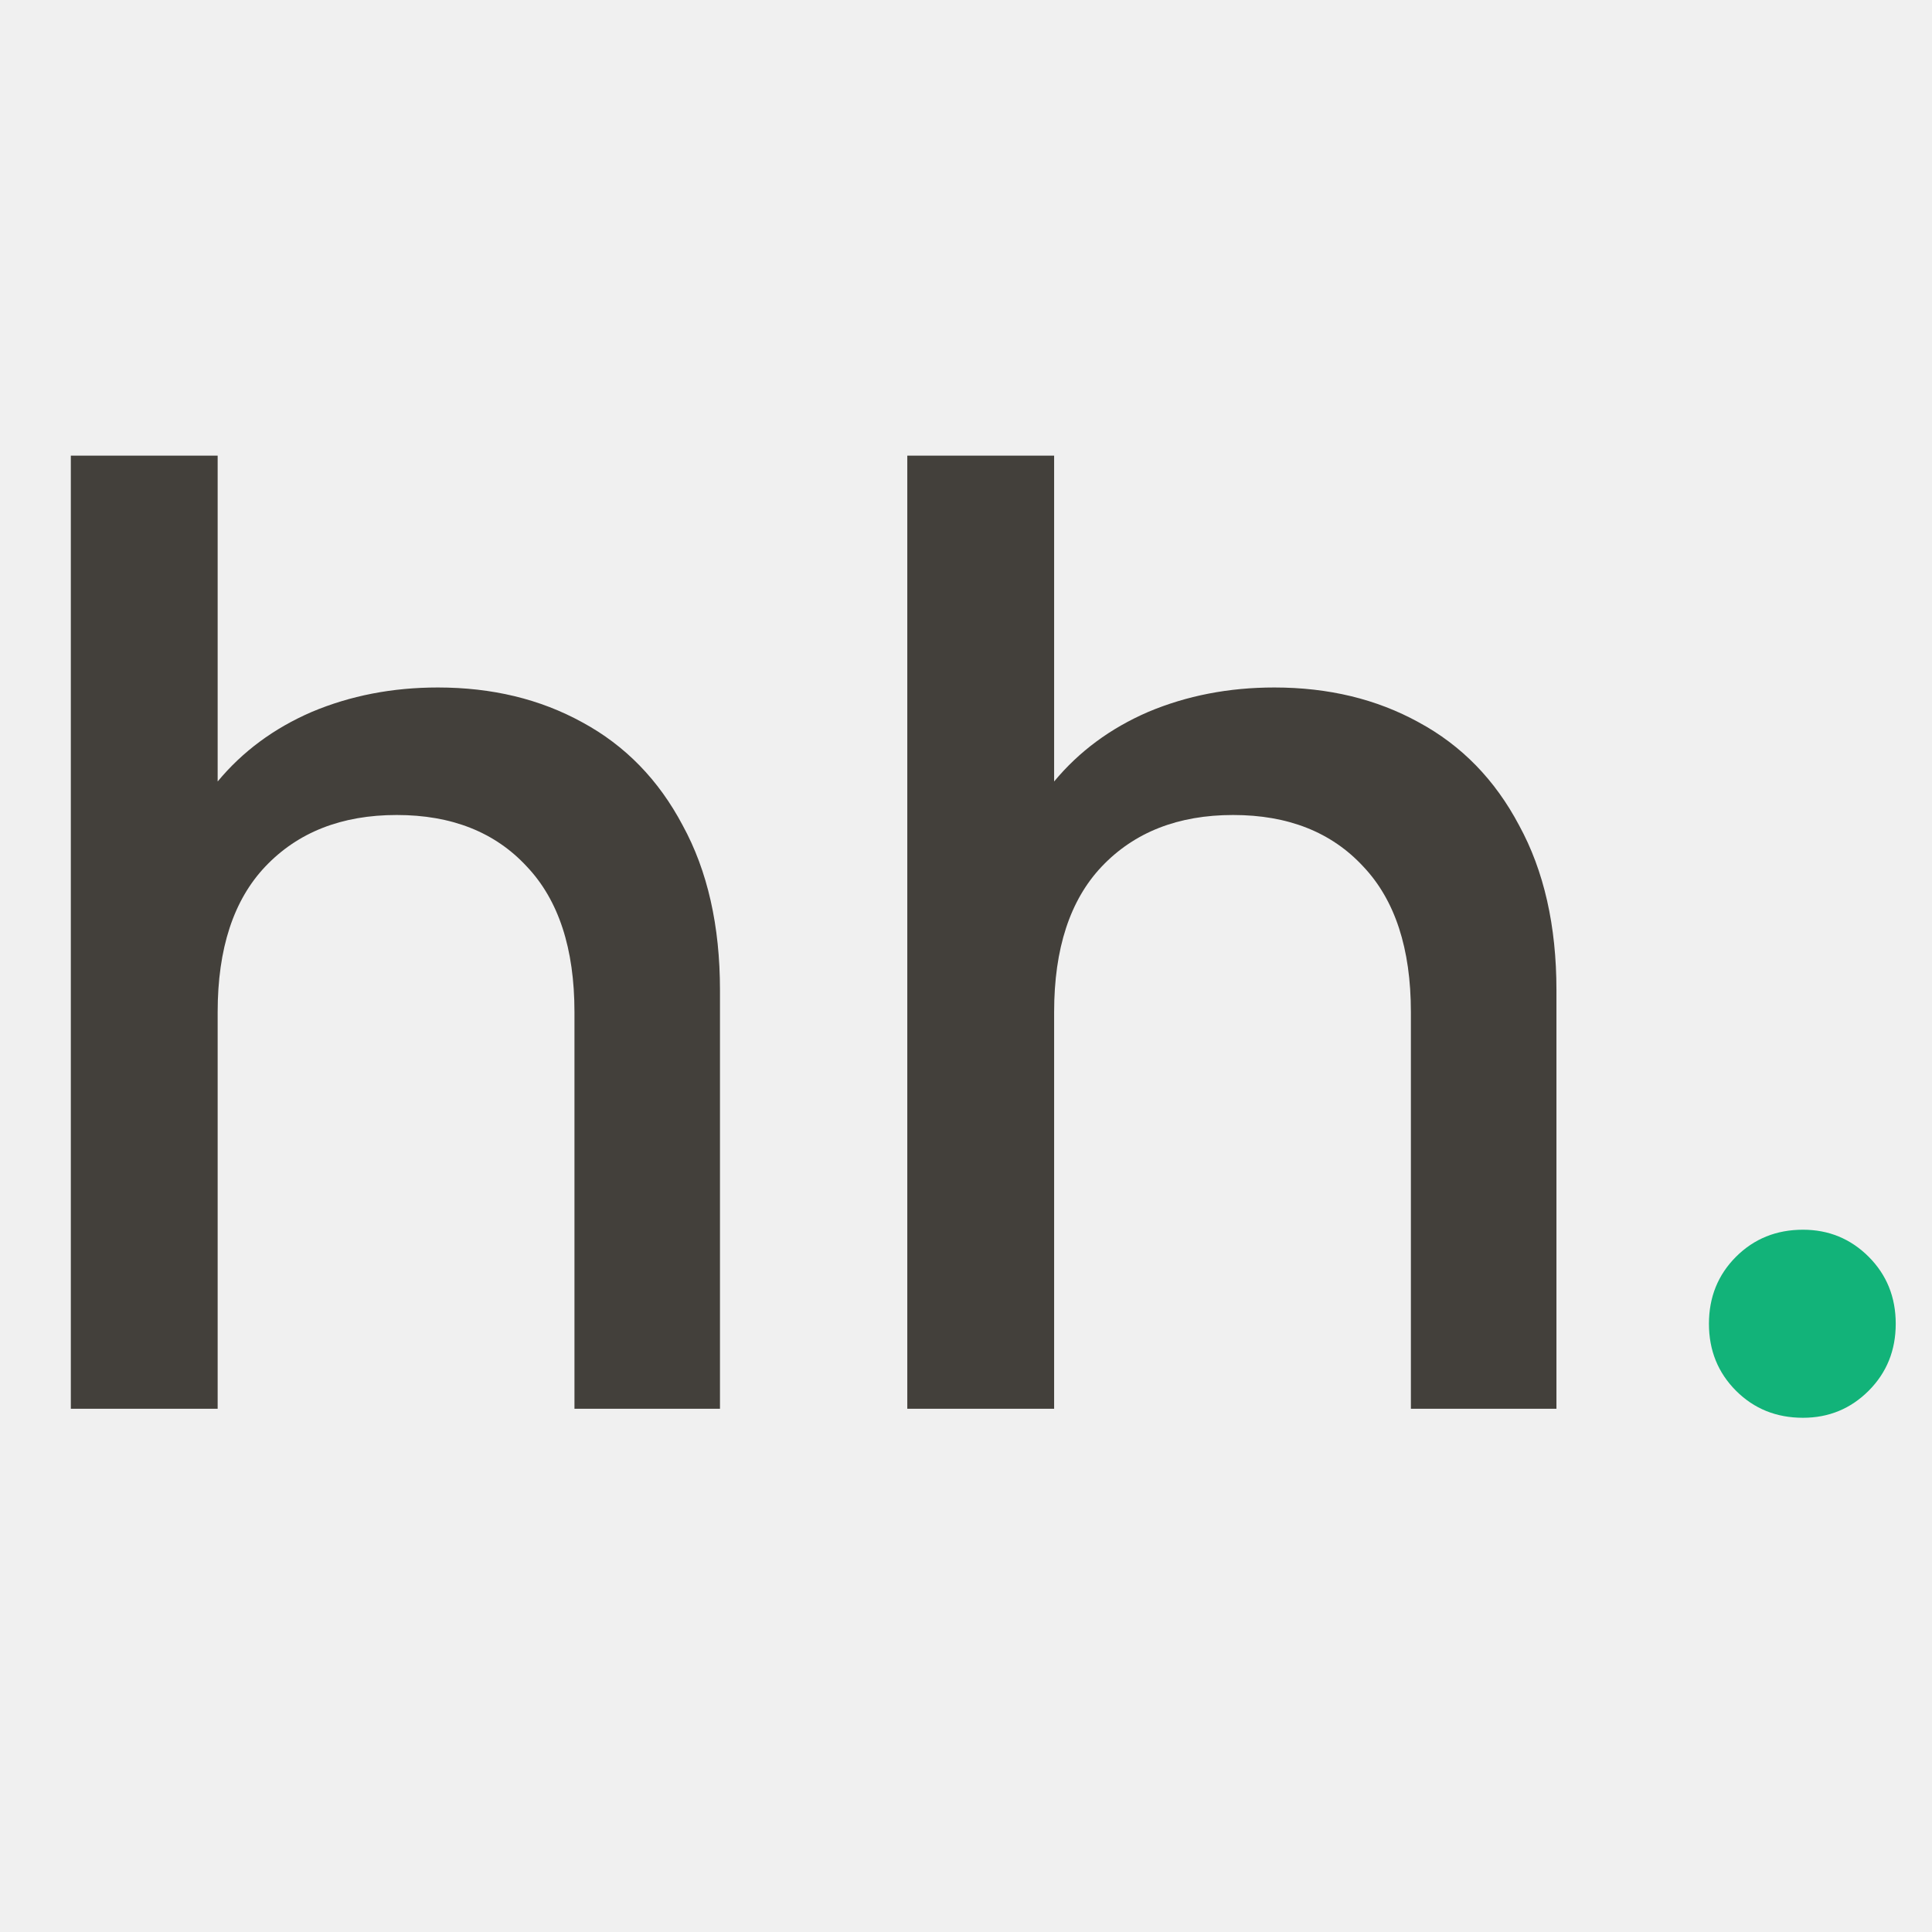
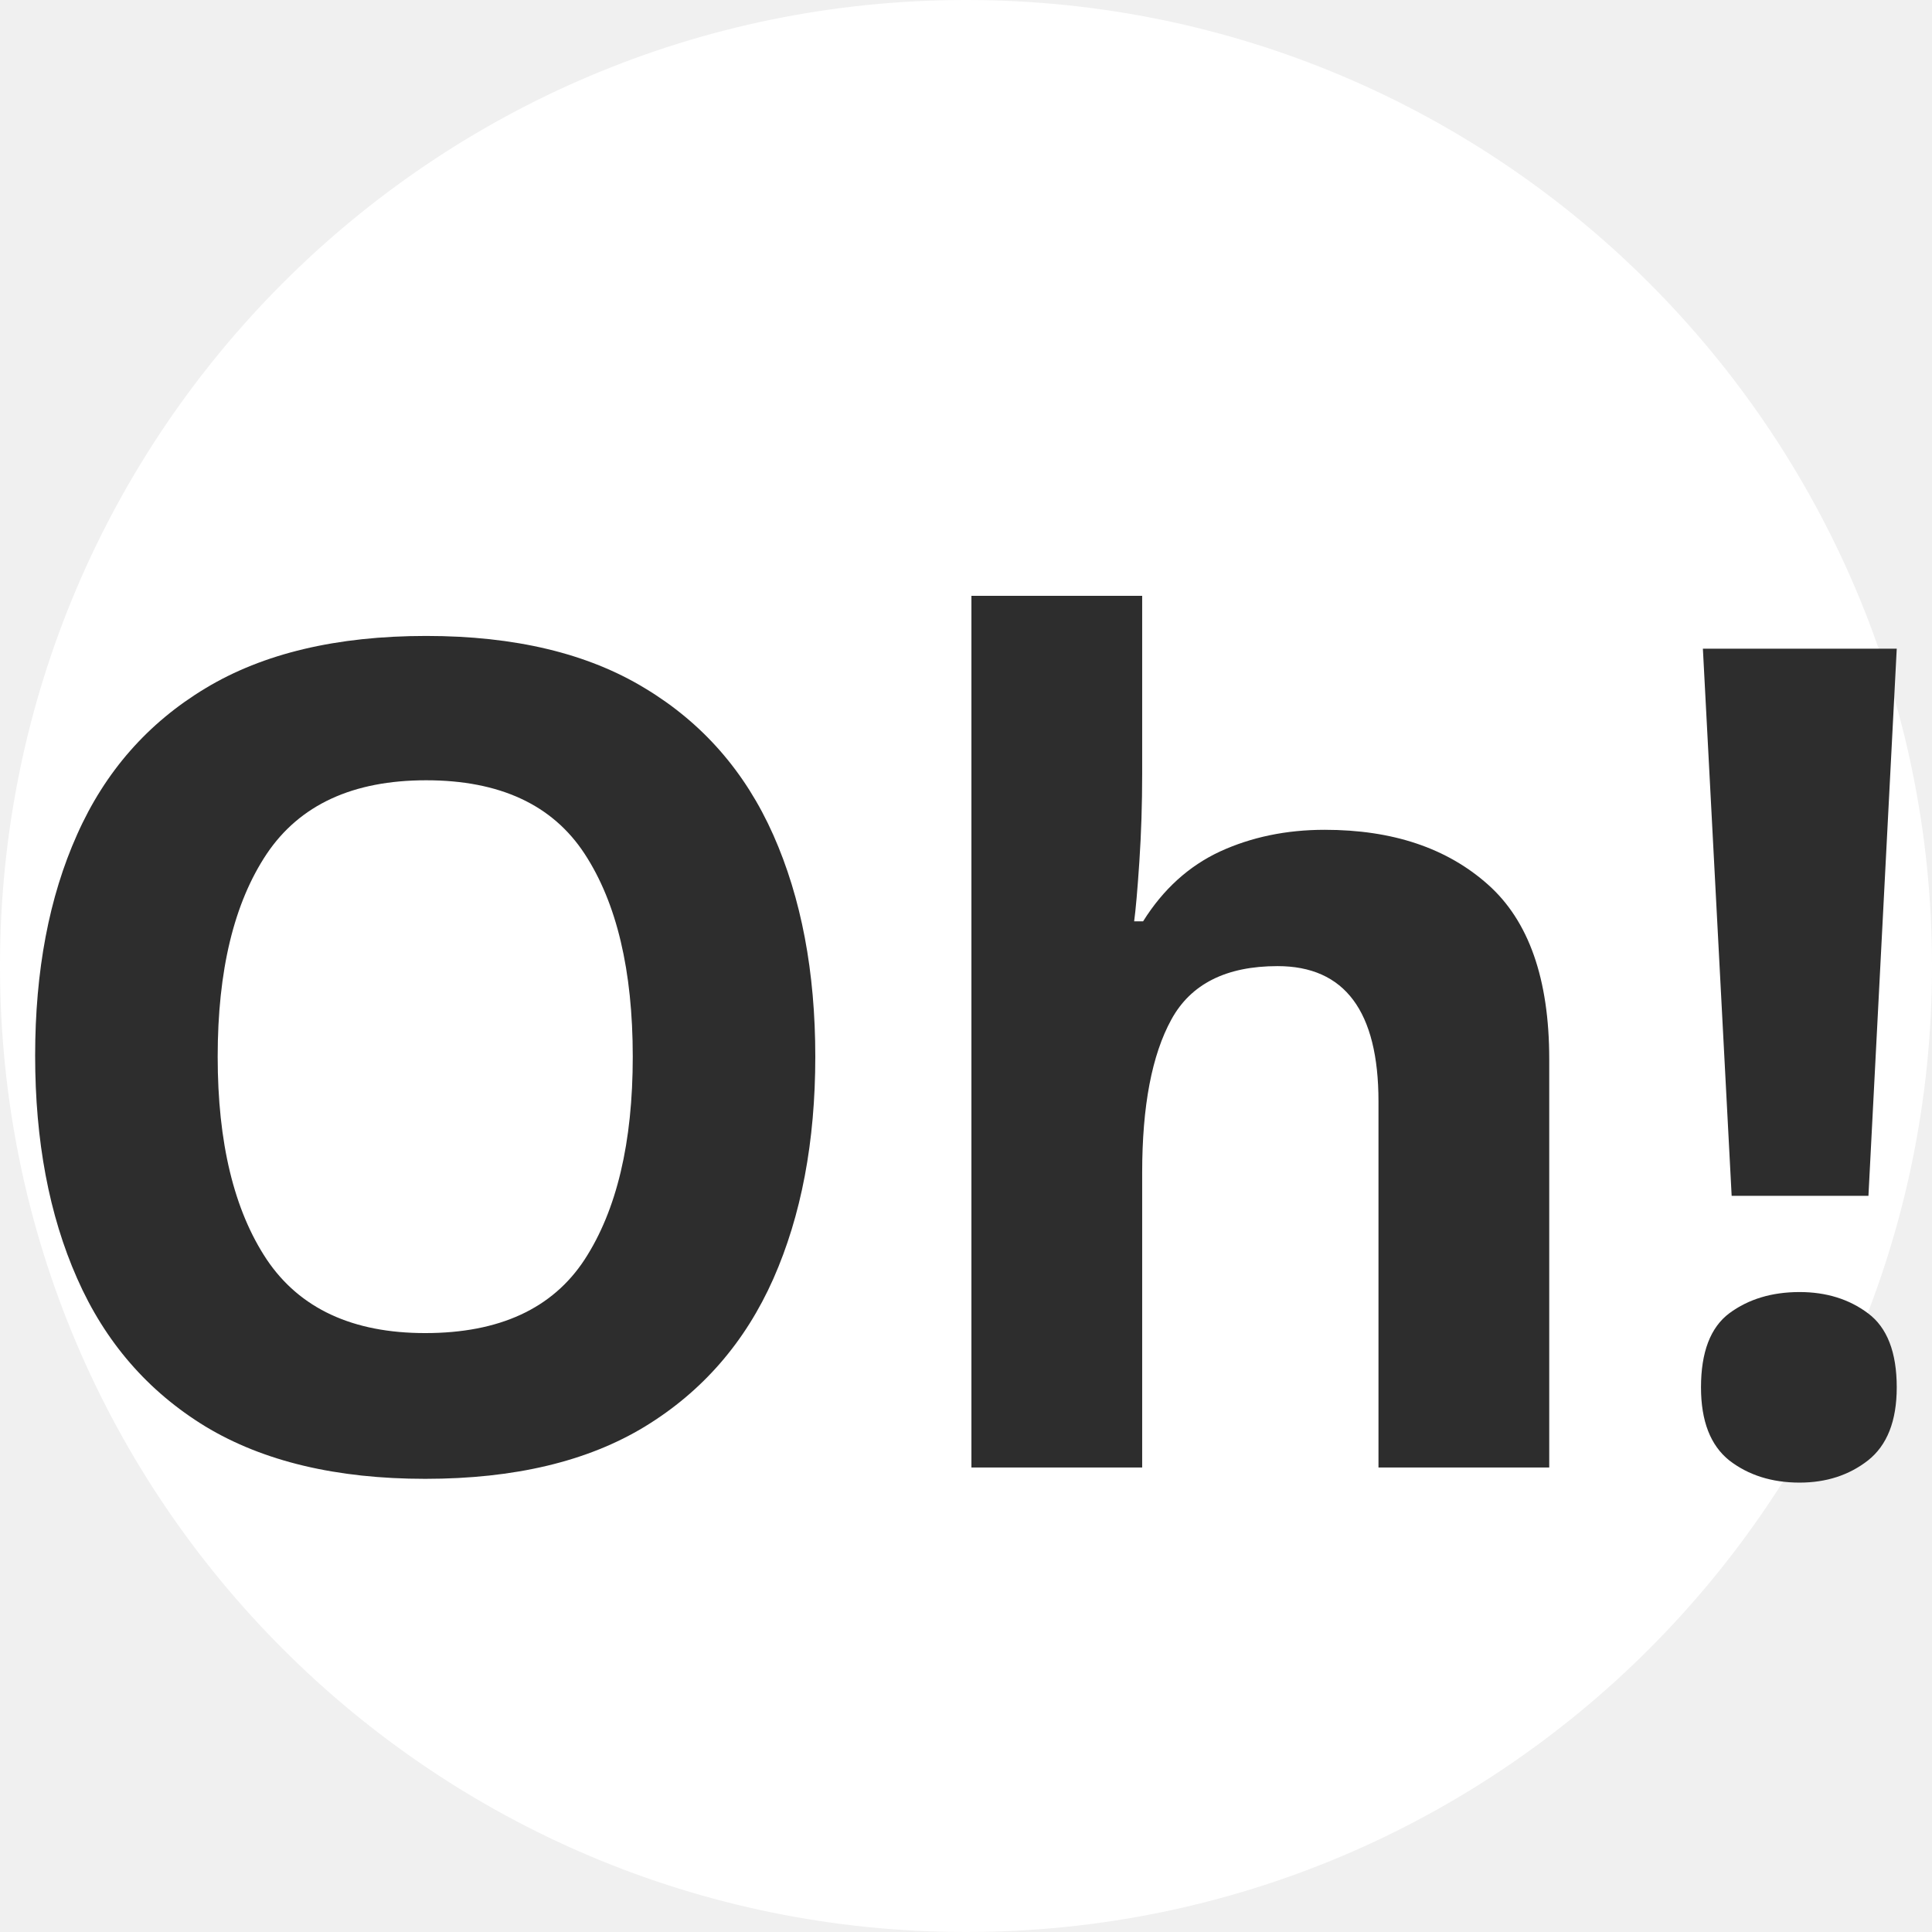
- <svg xmlns="http://www.w3.org/2000/svg" width="66" height="66" viewBox="0 0 44 44" fill="none">
-   <path d="M9.973 15.657C11.205 15.657 12.3 15.921 13.259 16.449C14.236 16.977 14.999 17.759 15.547 18.796C16.114 19.832 16.397 21.084 16.397 22.55V32.084H13.083V23.049C13.083 21.602 12.721 20.497 11.997 19.734C11.274 18.952 10.286 18.561 9.035 18.561C7.783 18.561 6.786 18.952 6.043 19.734C5.319 20.497 4.957 21.602 4.957 23.049V32.084H1.613V10.377H4.957V17.798C5.524 17.114 6.238 16.586 7.099 16.214C7.979 15.843 8.937 15.657 9.973 15.657Z" fill="#43403B" />
-   <path d="M29.023 15.657C30.255 15.657 31.35 15.921 32.308 16.449C33.286 16.977 34.048 17.759 34.596 18.796C35.163 19.832 35.447 21.084 35.447 22.55V32.084H32.132V23.049C32.132 21.602 31.77 20.497 31.047 19.734C30.323 18.952 29.336 18.561 28.084 18.561C26.832 18.561 25.835 18.952 25.092 19.734C24.369 20.497 24.007 21.602 24.007 23.049V32.084H20.663V10.377H24.007V17.798C24.574 17.114 25.288 16.586 26.148 16.214C27.028 15.843 27.986 15.657 29.023 15.657Z" fill="#43403B" />
-   <path d="M41.062 32.289C40.455 32.289 39.947 32.084 39.536 31.673C39.126 31.262 38.92 30.754 38.92 30.148C38.92 29.541 39.126 29.033 39.536 28.622C39.947 28.212 40.455 28.006 41.062 28.006C41.648 28.006 42.147 28.212 42.558 28.622C42.968 29.033 43.174 29.541 43.174 30.148C43.174 30.754 42.968 31.262 42.558 31.673C42.147 32.084 41.648 32.289 41.062 32.289Z" fill="#12B379" />
+ <svg xmlns="http://www.w3.org/2000/svg" width="64" height="64" viewBox="0 0 64 64">
+   <circle cx="32" cy="32" r="32" fill="white" />
+   <text x="50%" y="55%" text-anchor="middle" dominant-baseline="middle" font-family="Poppins, sans-serif" font-size="38" font-weight="700" fill="#2D2D2D">
+     Oh!
+   </text>
</svg>
